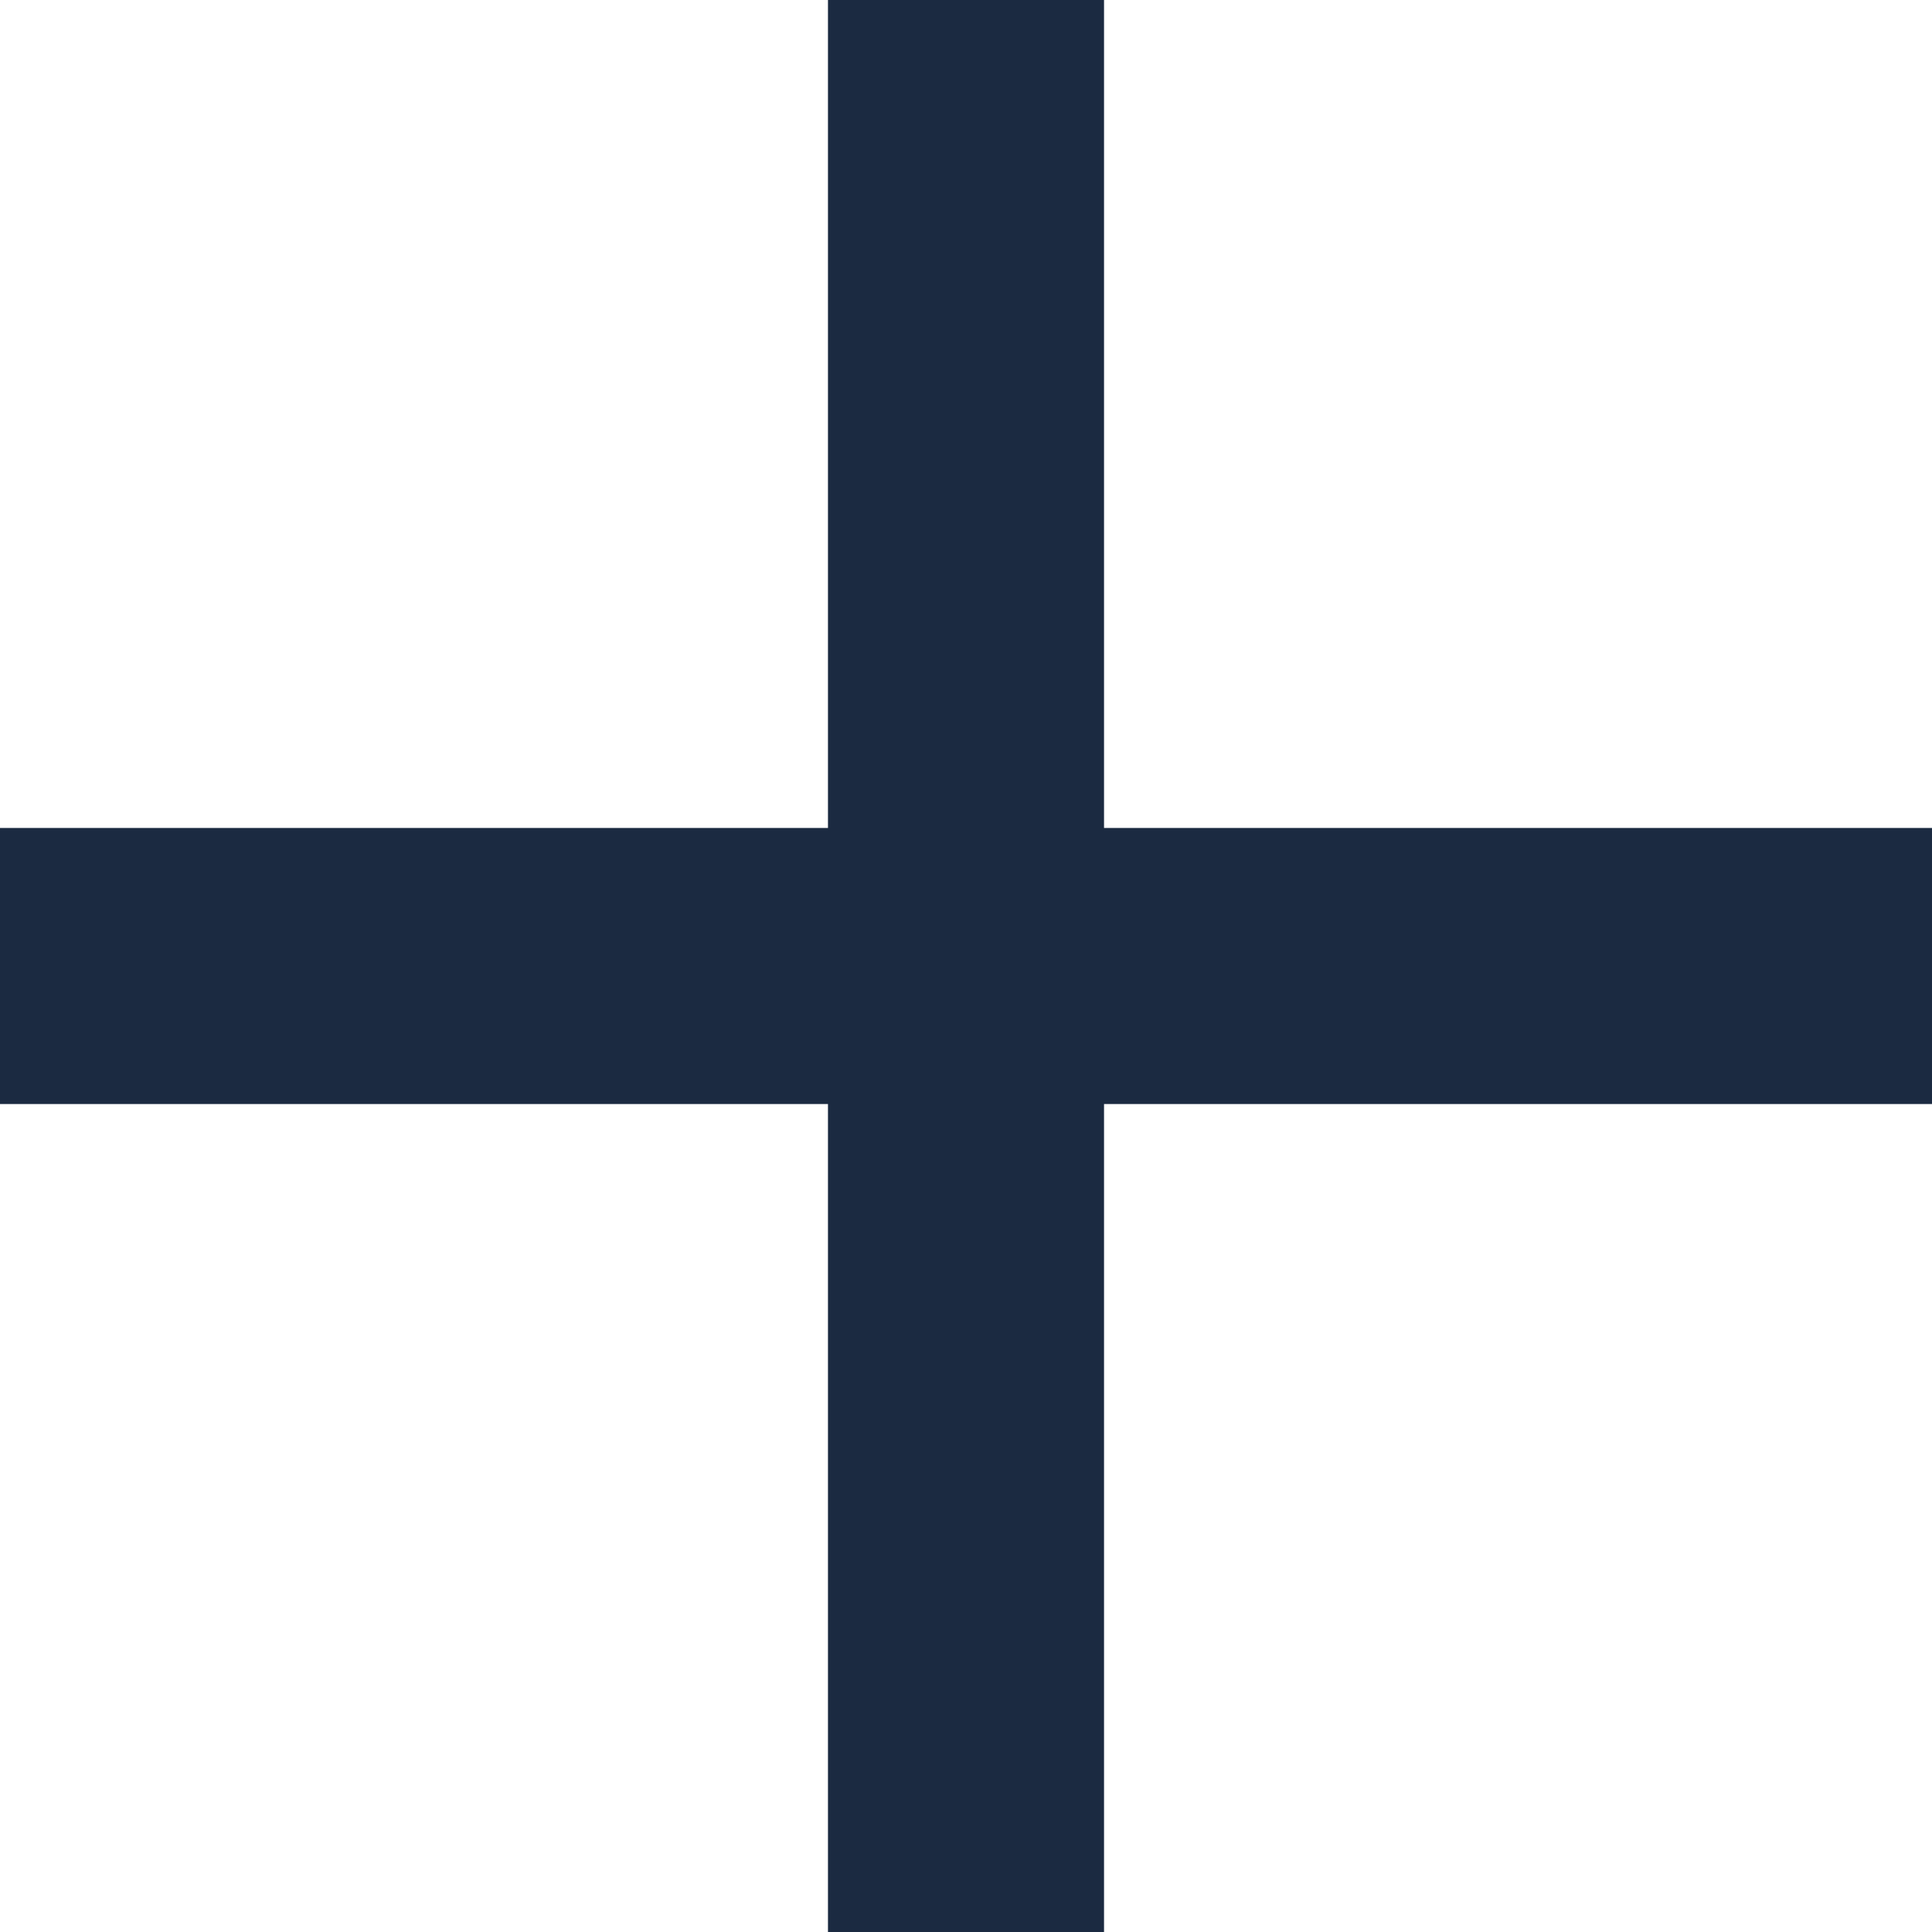
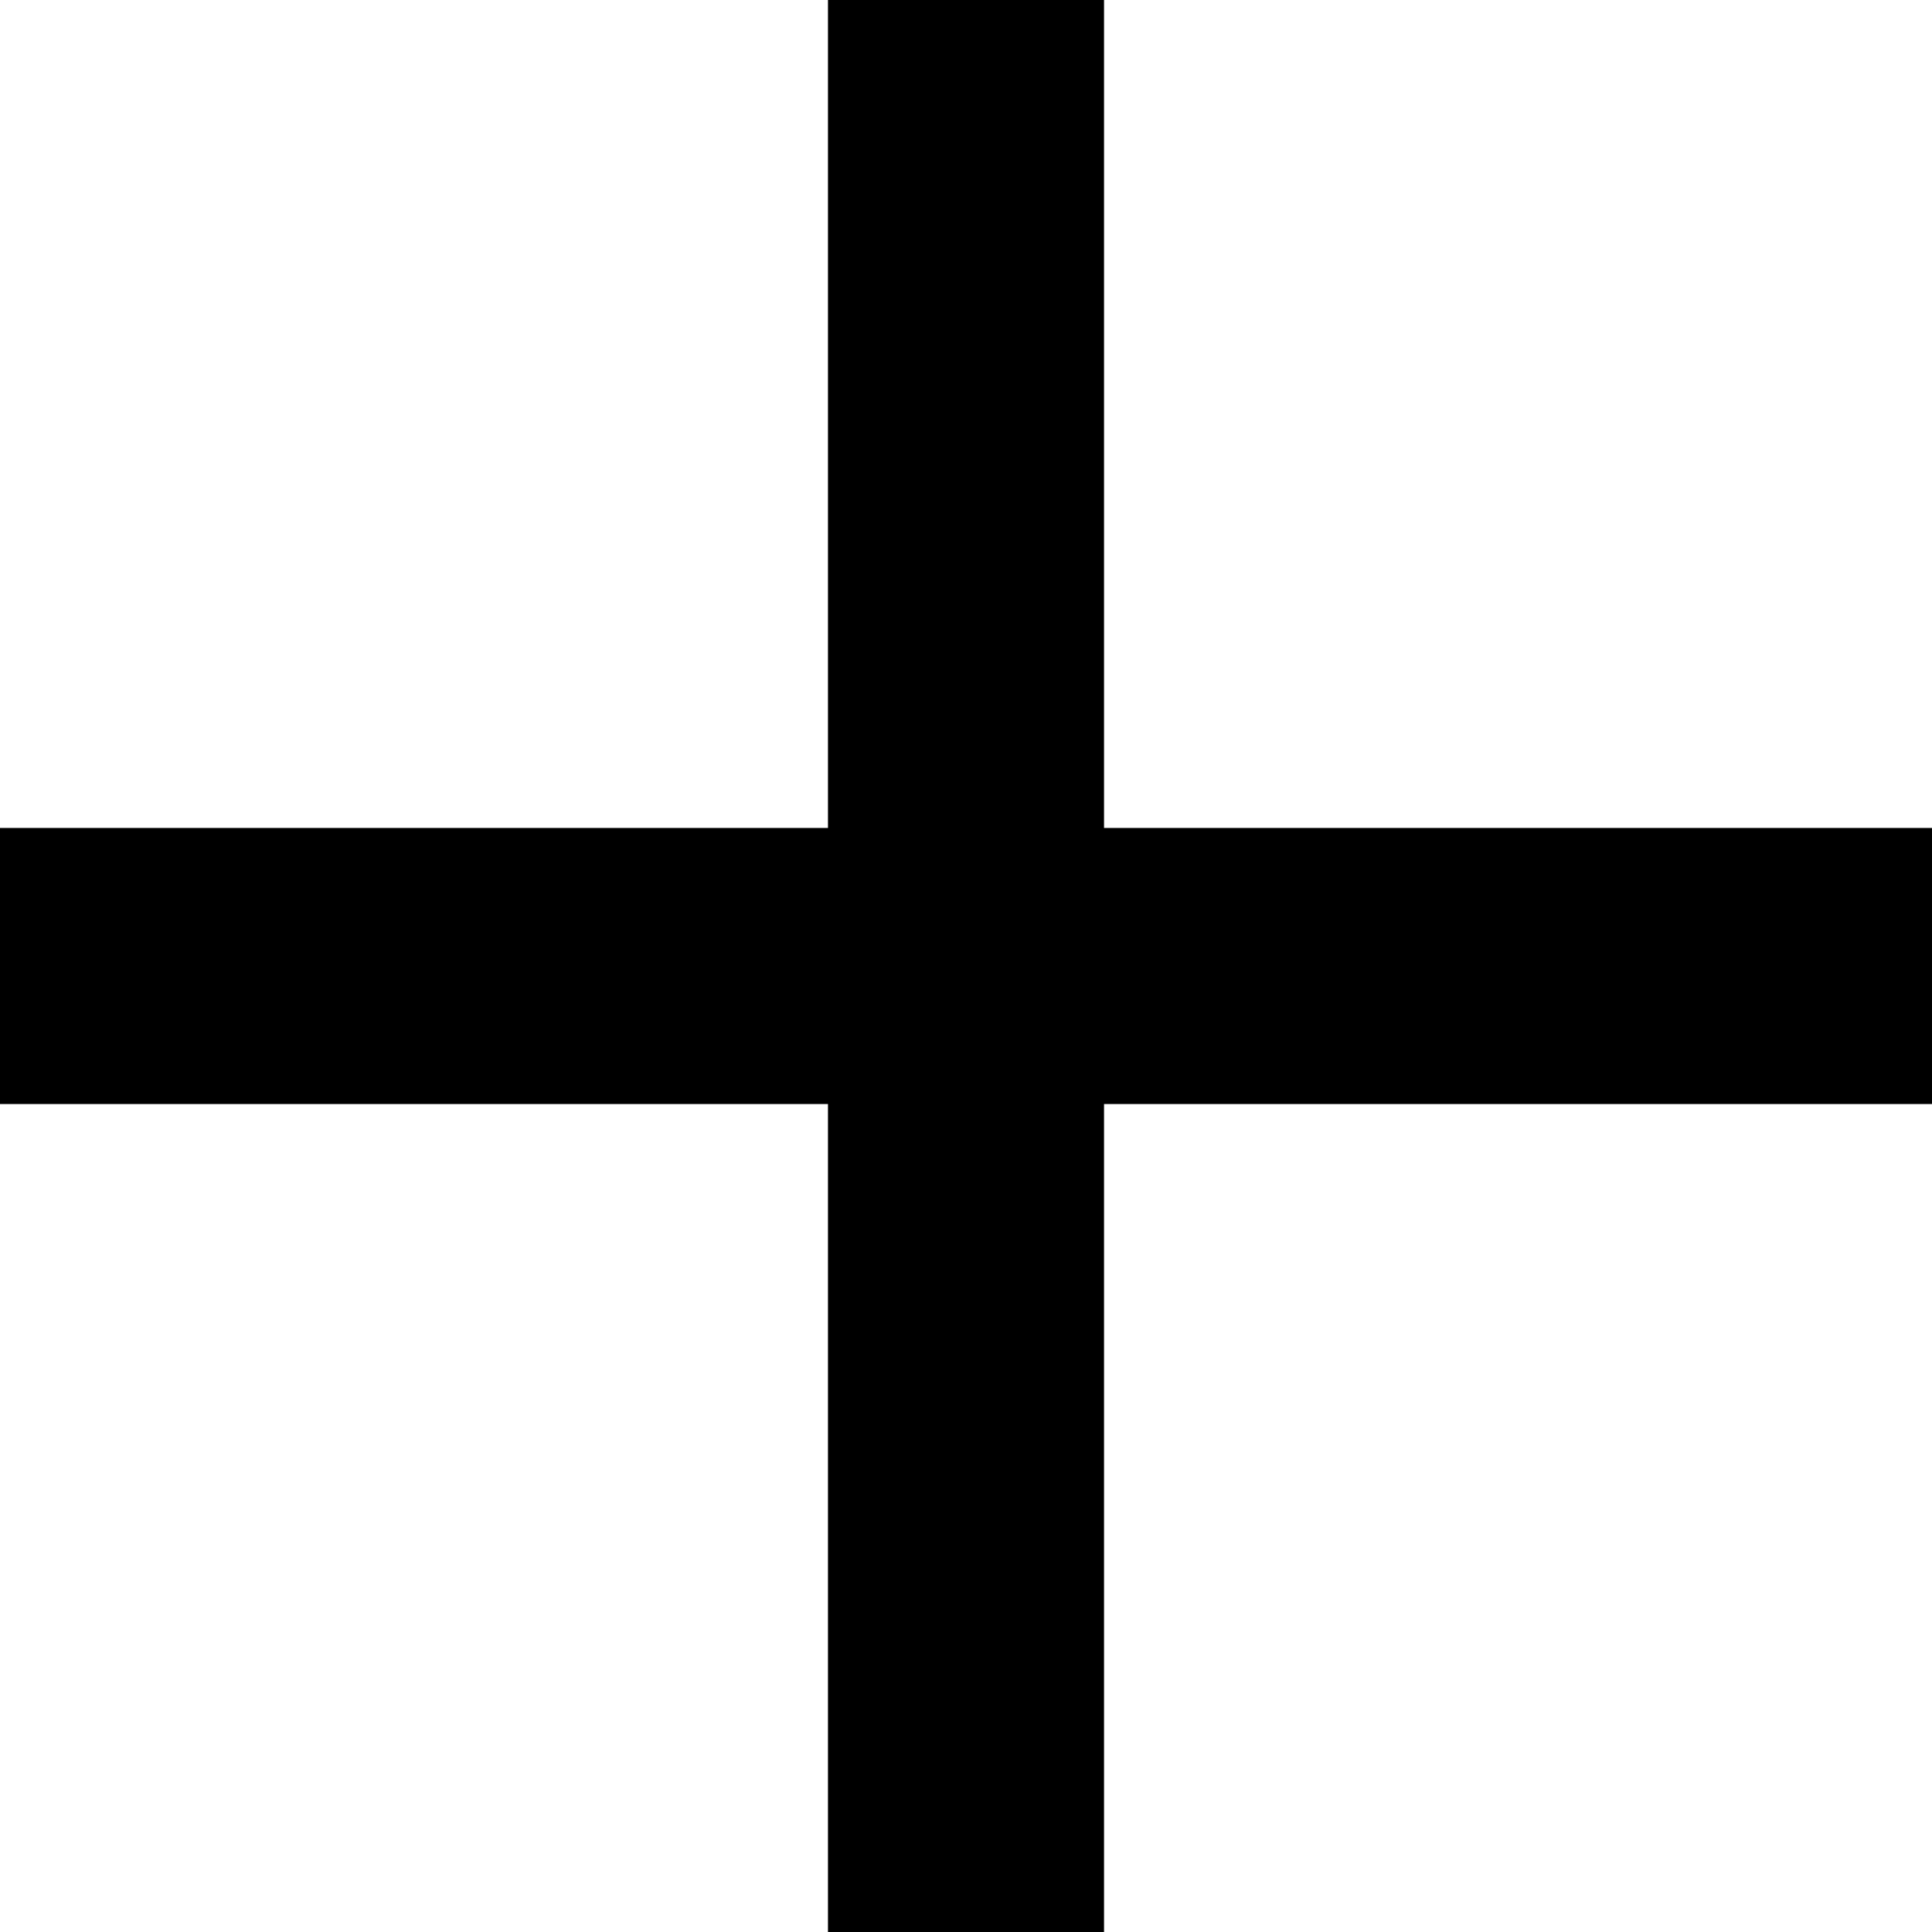
<svg xmlns="http://www.w3.org/2000/svg" width="18" height="18" viewBox="0 0 18 18" fill="none">
-   <path fill-rule="evenodd" clip-rule="evenodd" d="M18 10.286H10.286V18H7.714V10.286H0V7.714H7.714V0H10.286V7.714H18V10.286Z" fill="#1B2A41" />
+   <path fill-rule="evenodd" clip-rule="evenodd" d="M18 10.286H10.286V18H7.714V10.286H0V7.714H7.714V0H10.286V7.714H18V10.286Z" fill="currentColor" />
</svg>
